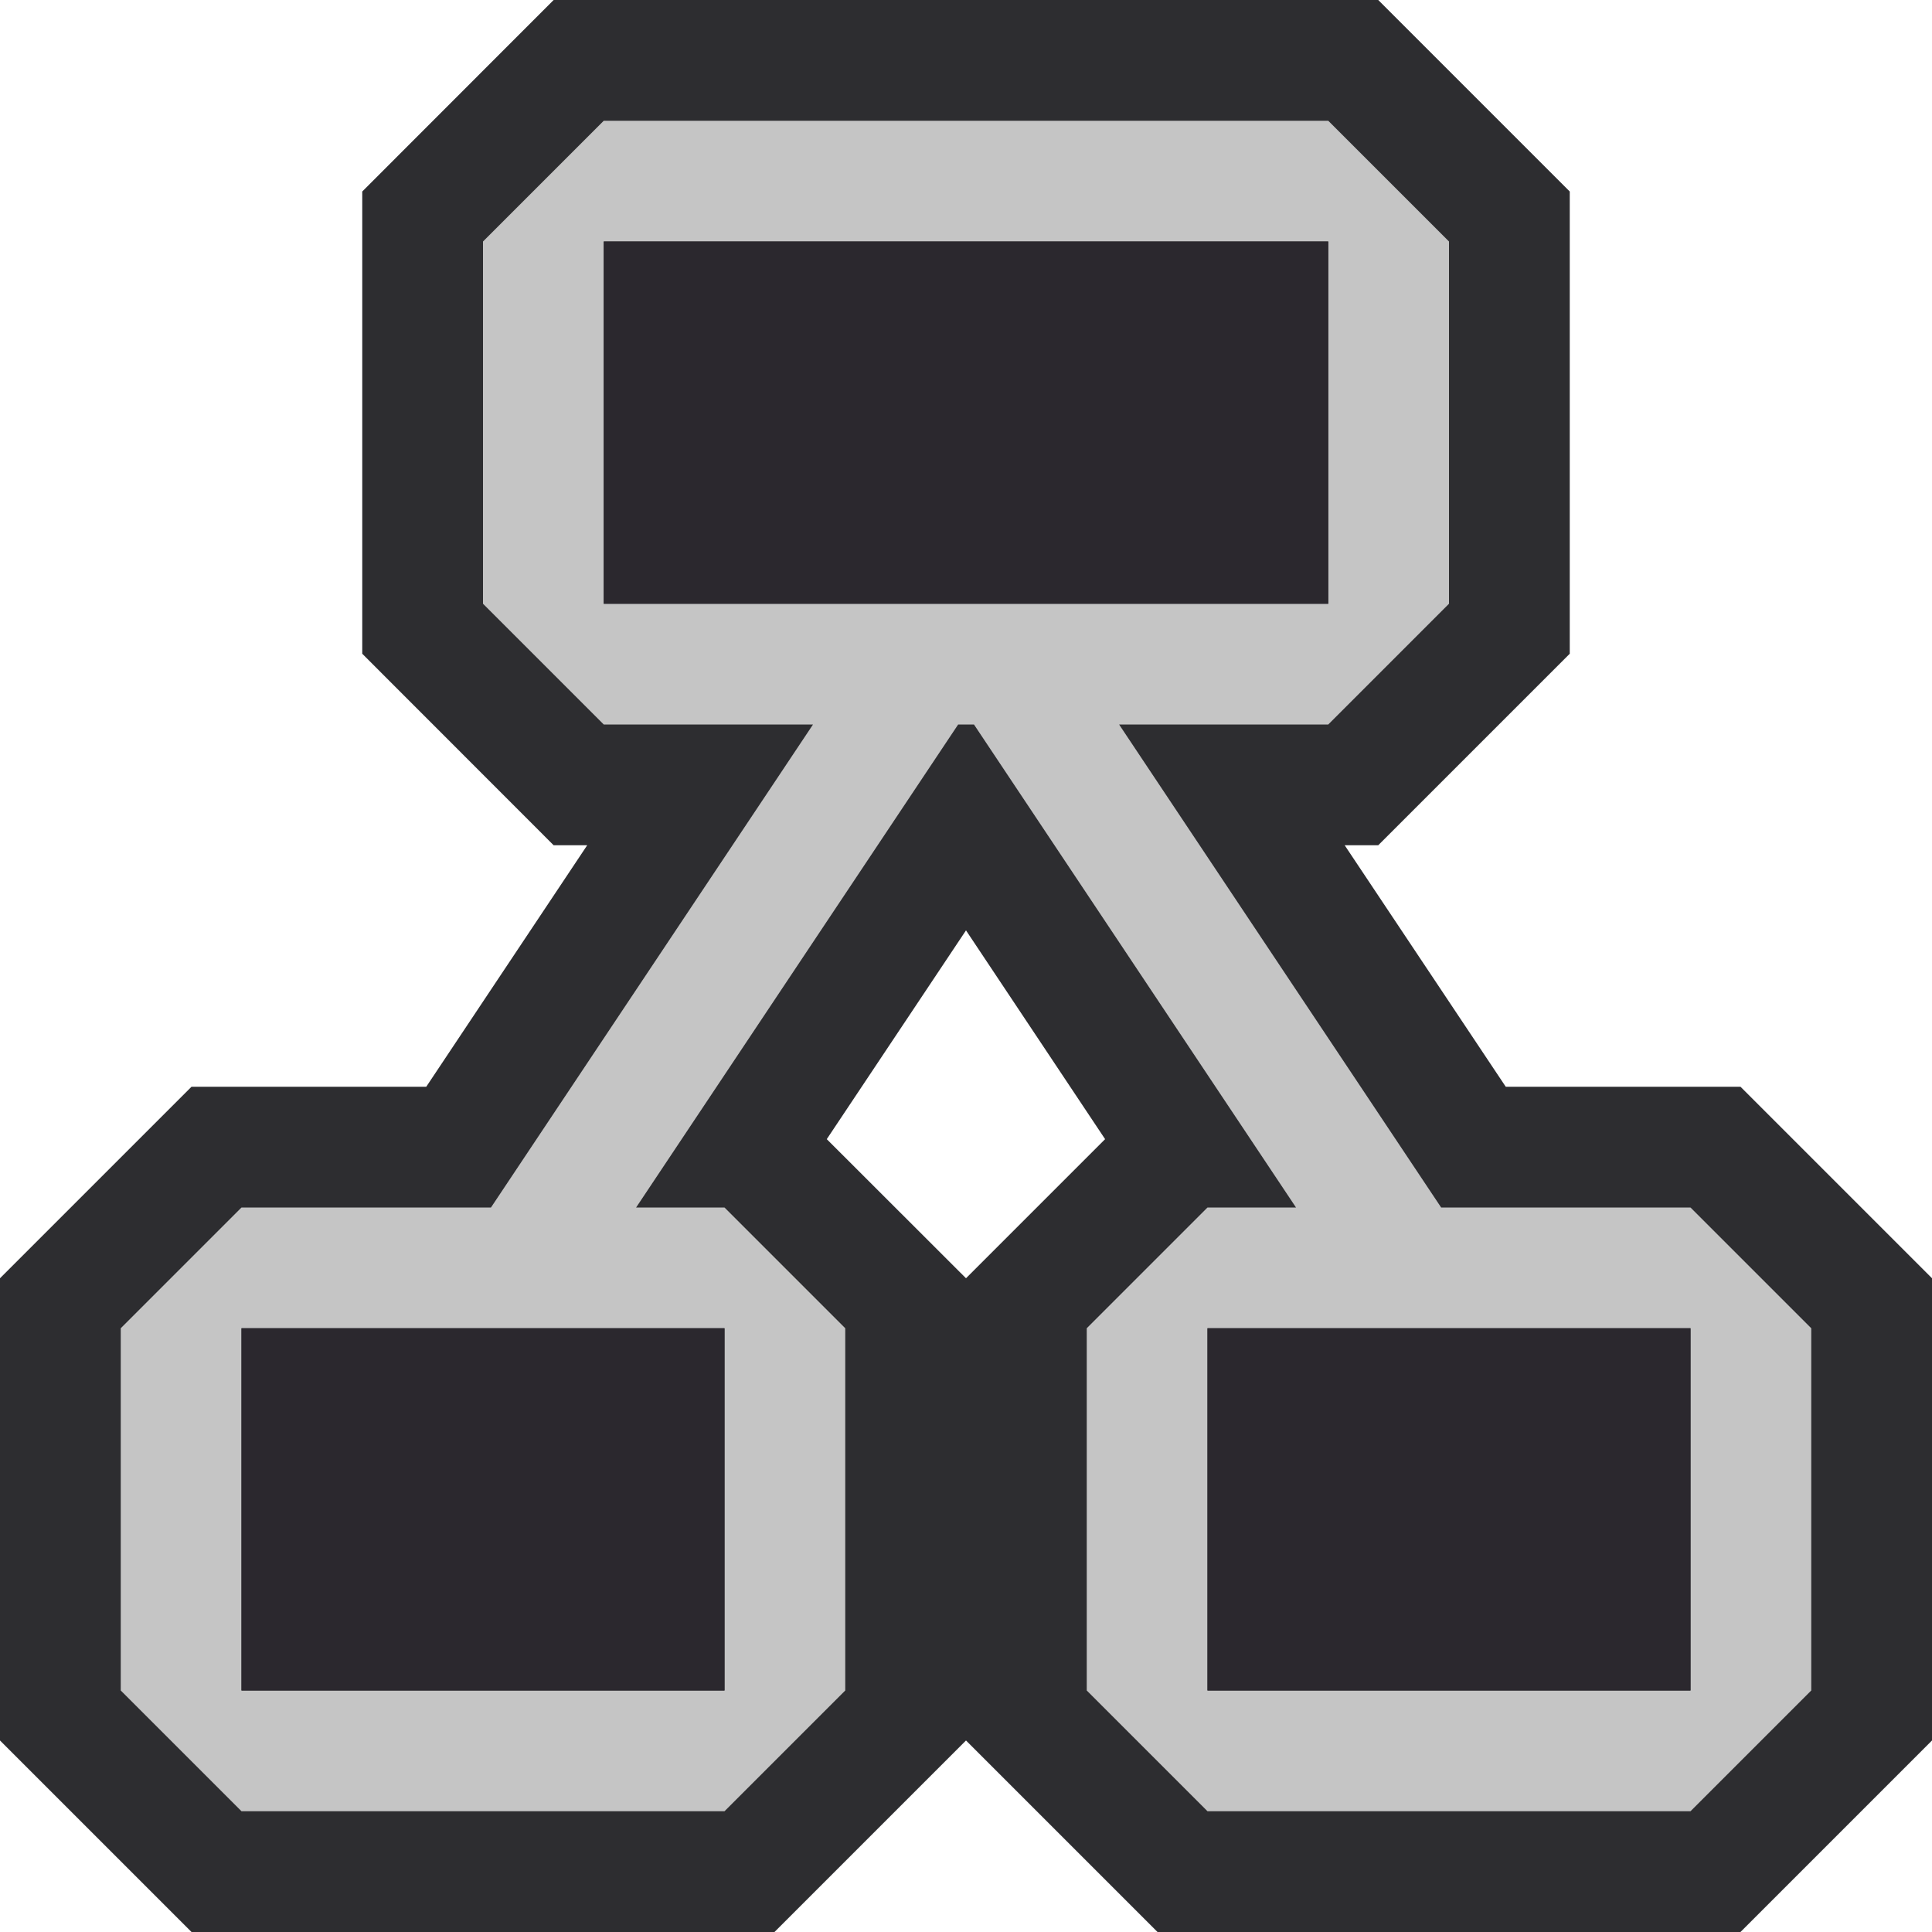
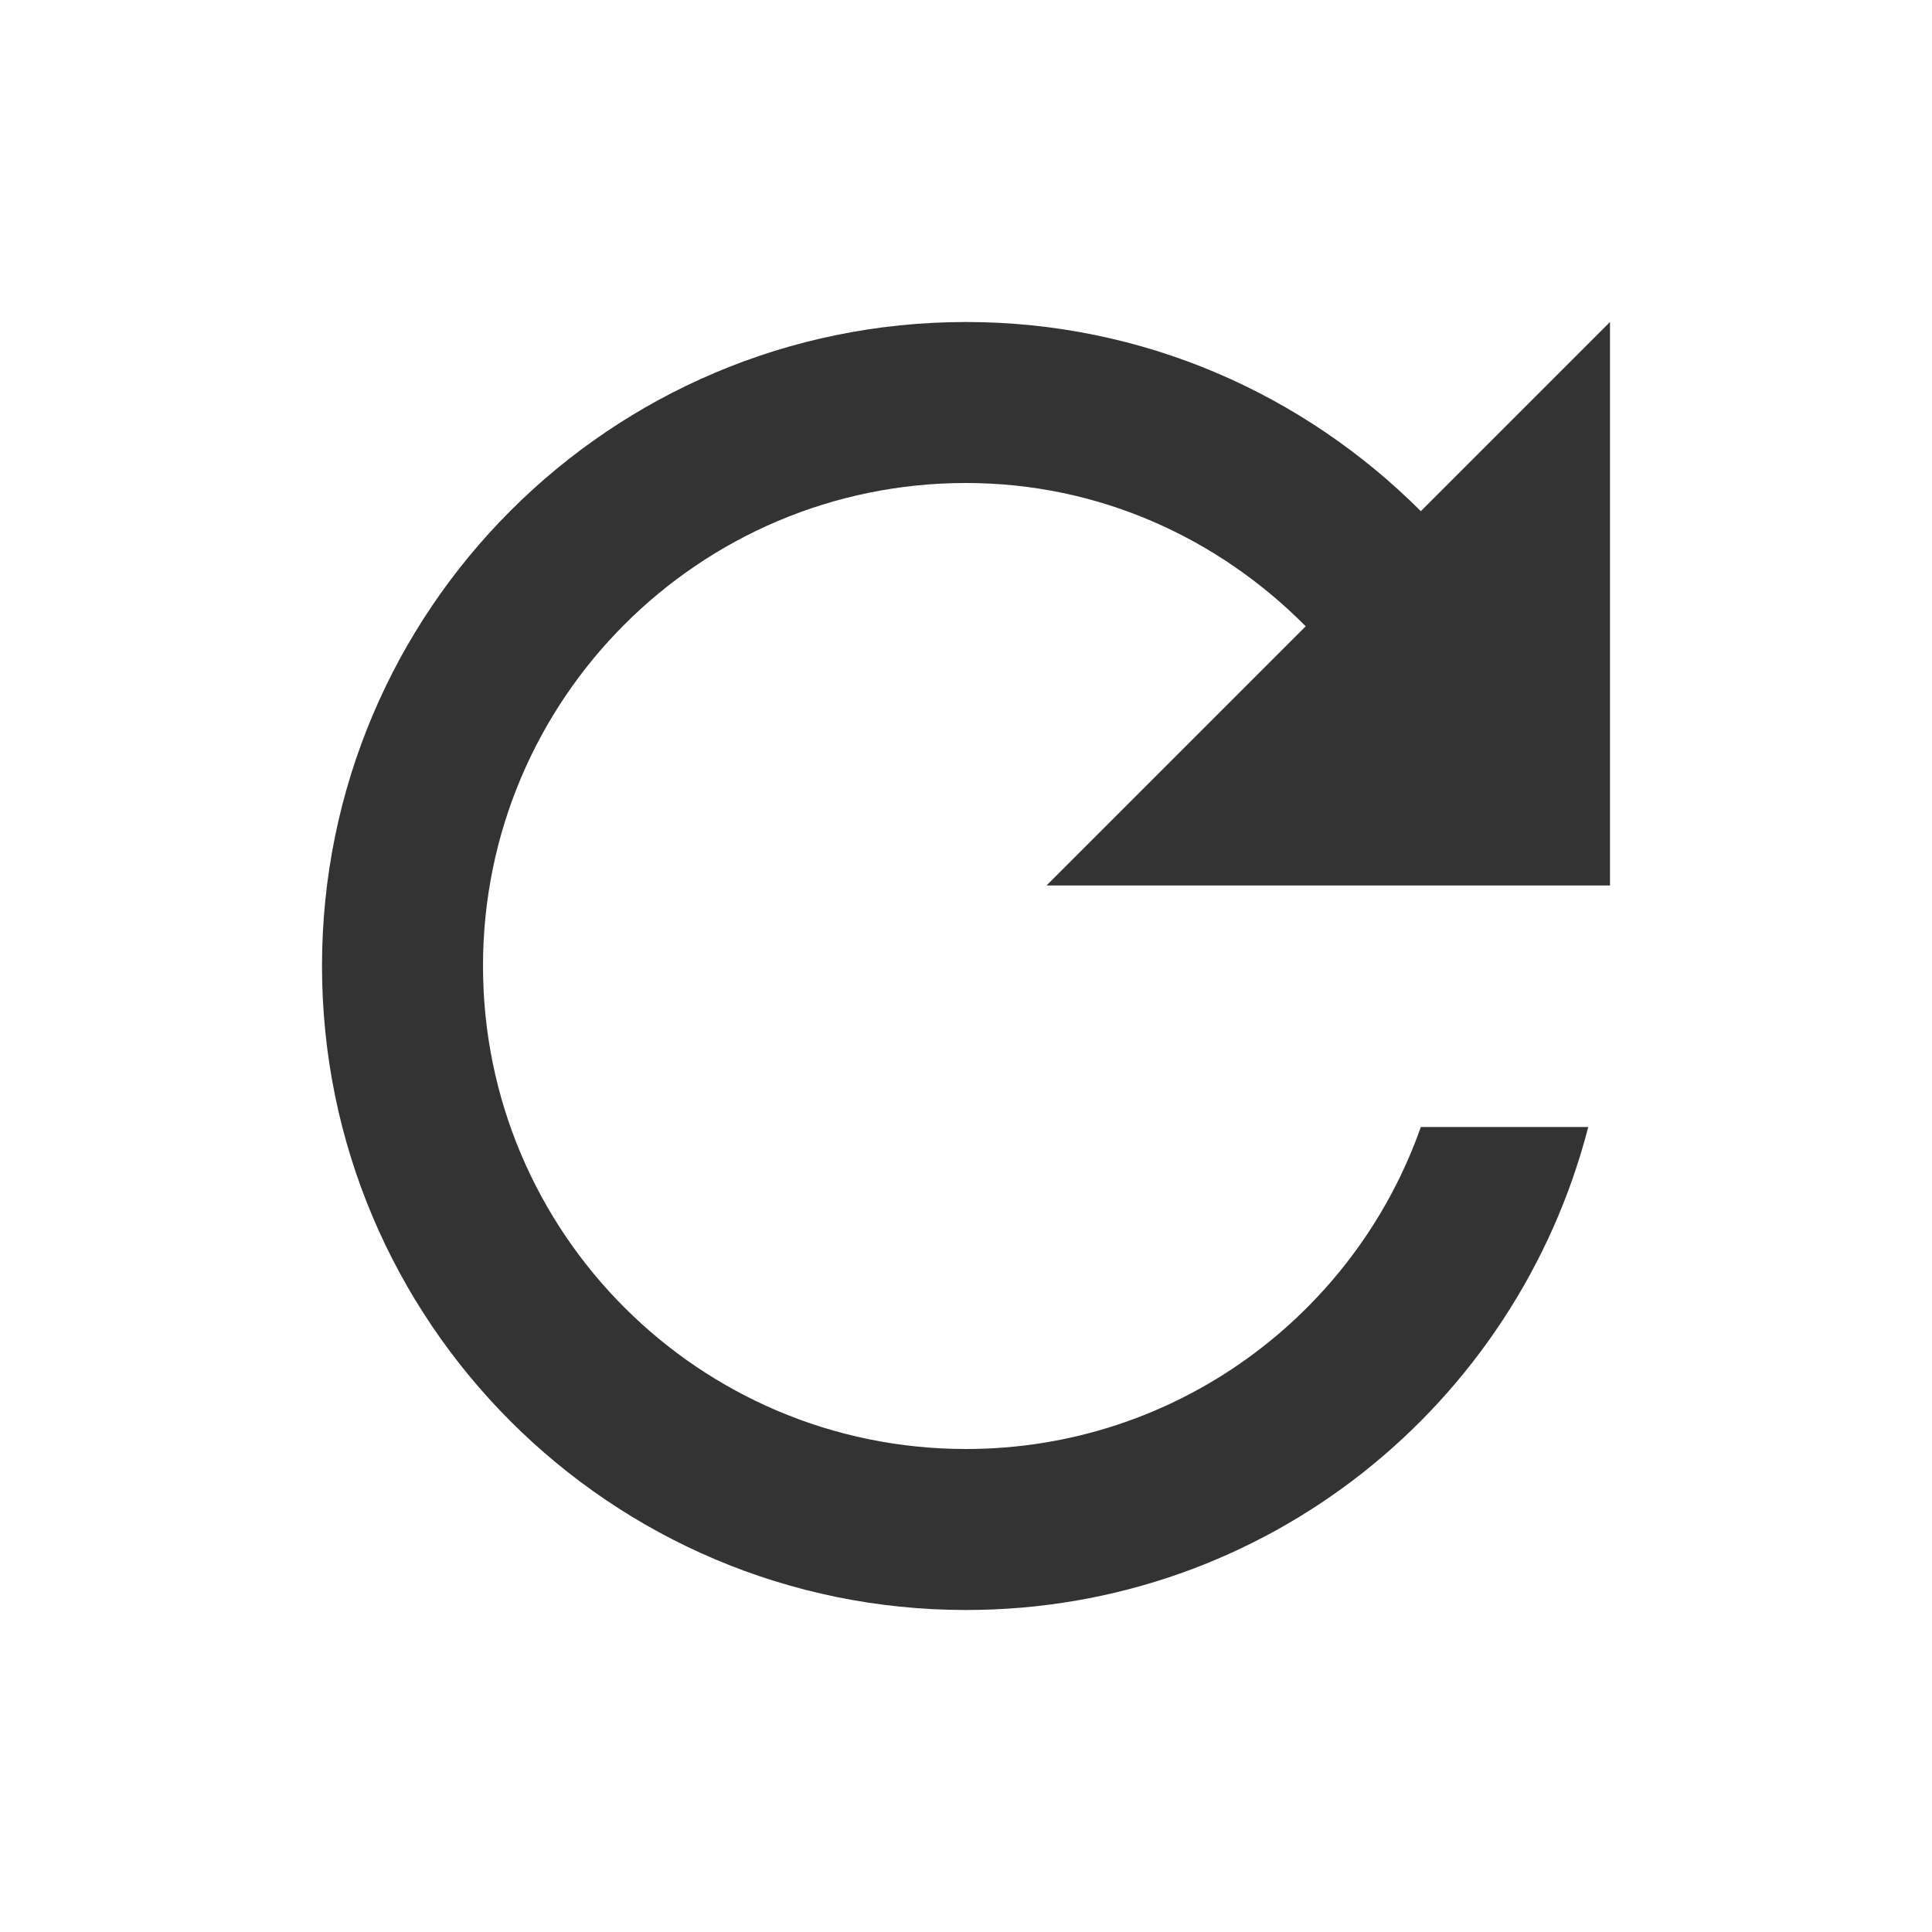
- <svg xmlns="http://www.w3.org/2000/svg" viewBox="0 0 16 16">
-   <style>.st0{opacity:0}.st0,.st1{fill:#2d2d30}.st2{fill:#c5c5c5}.st3{fill:#2b282e}</style>
-   <g id="outline">
-     <path class="st0" d="M0 0h16v16H0z" />
-     <path class="st1" d="M9.586 16L8 14.414 6.414 16H1.586L0 14.414v-3.828L1.586 9H3.53l1.333-2h-.278L3 5.414V1.586L4.585 0h6.829L13 1.586v3.828L11.414 7h-.278l1.334 2h1.944L16 10.586v3.828L14.414 16H9.586zM8 10.586l1.152-1.152L8 7.705 6.847 9.434 8 10.586z" />
-   </g>
-   <path class="st2" d="M14 10h-2.065L9.268 6H11l1-1V2l-1-1H5L4 2v3l1 1h1.733l-2.667 4H2l-1 1v3l1 1h4l1-1v-3l-1-1h-.732l2.667-4h.131l2.667 4H10l-1 1v3l1 1h4l1-1v-3l-1-1zm-8 1v3H2v-3h4zM5 5V2h6v3H5zm9 9h-4v-3h4v3z" id="icon_x5F_bg" />
-   <path class="st3" d="M14 11v3h-4v-3h4zM2 14h4v-3H2v3zm9-12H5v3h6V2z" id="icon_x5F_fg" />
+ <svg xmlns="http://www.w3.org/2000/svg" version="1.1" width="24" height="24" viewBox="0 0 24 24">
+   <path fill="#333" d="M17.65,6.35C16.2,4.9 14.21,4 12,4A8,8 0 0,0 4,12A8,8 0 0,0 12,20C15.73,20 18.84,17.45 19.73,14H17.65C16.83,16.33 14.61,18 12,18A6,6 0 0,1 6,12A6,6 0 0,1 12,6C13.66,6 15.14,6.69 16.22,7.78L13,11H20V4L17.65,6.35Z" />
</svg>
